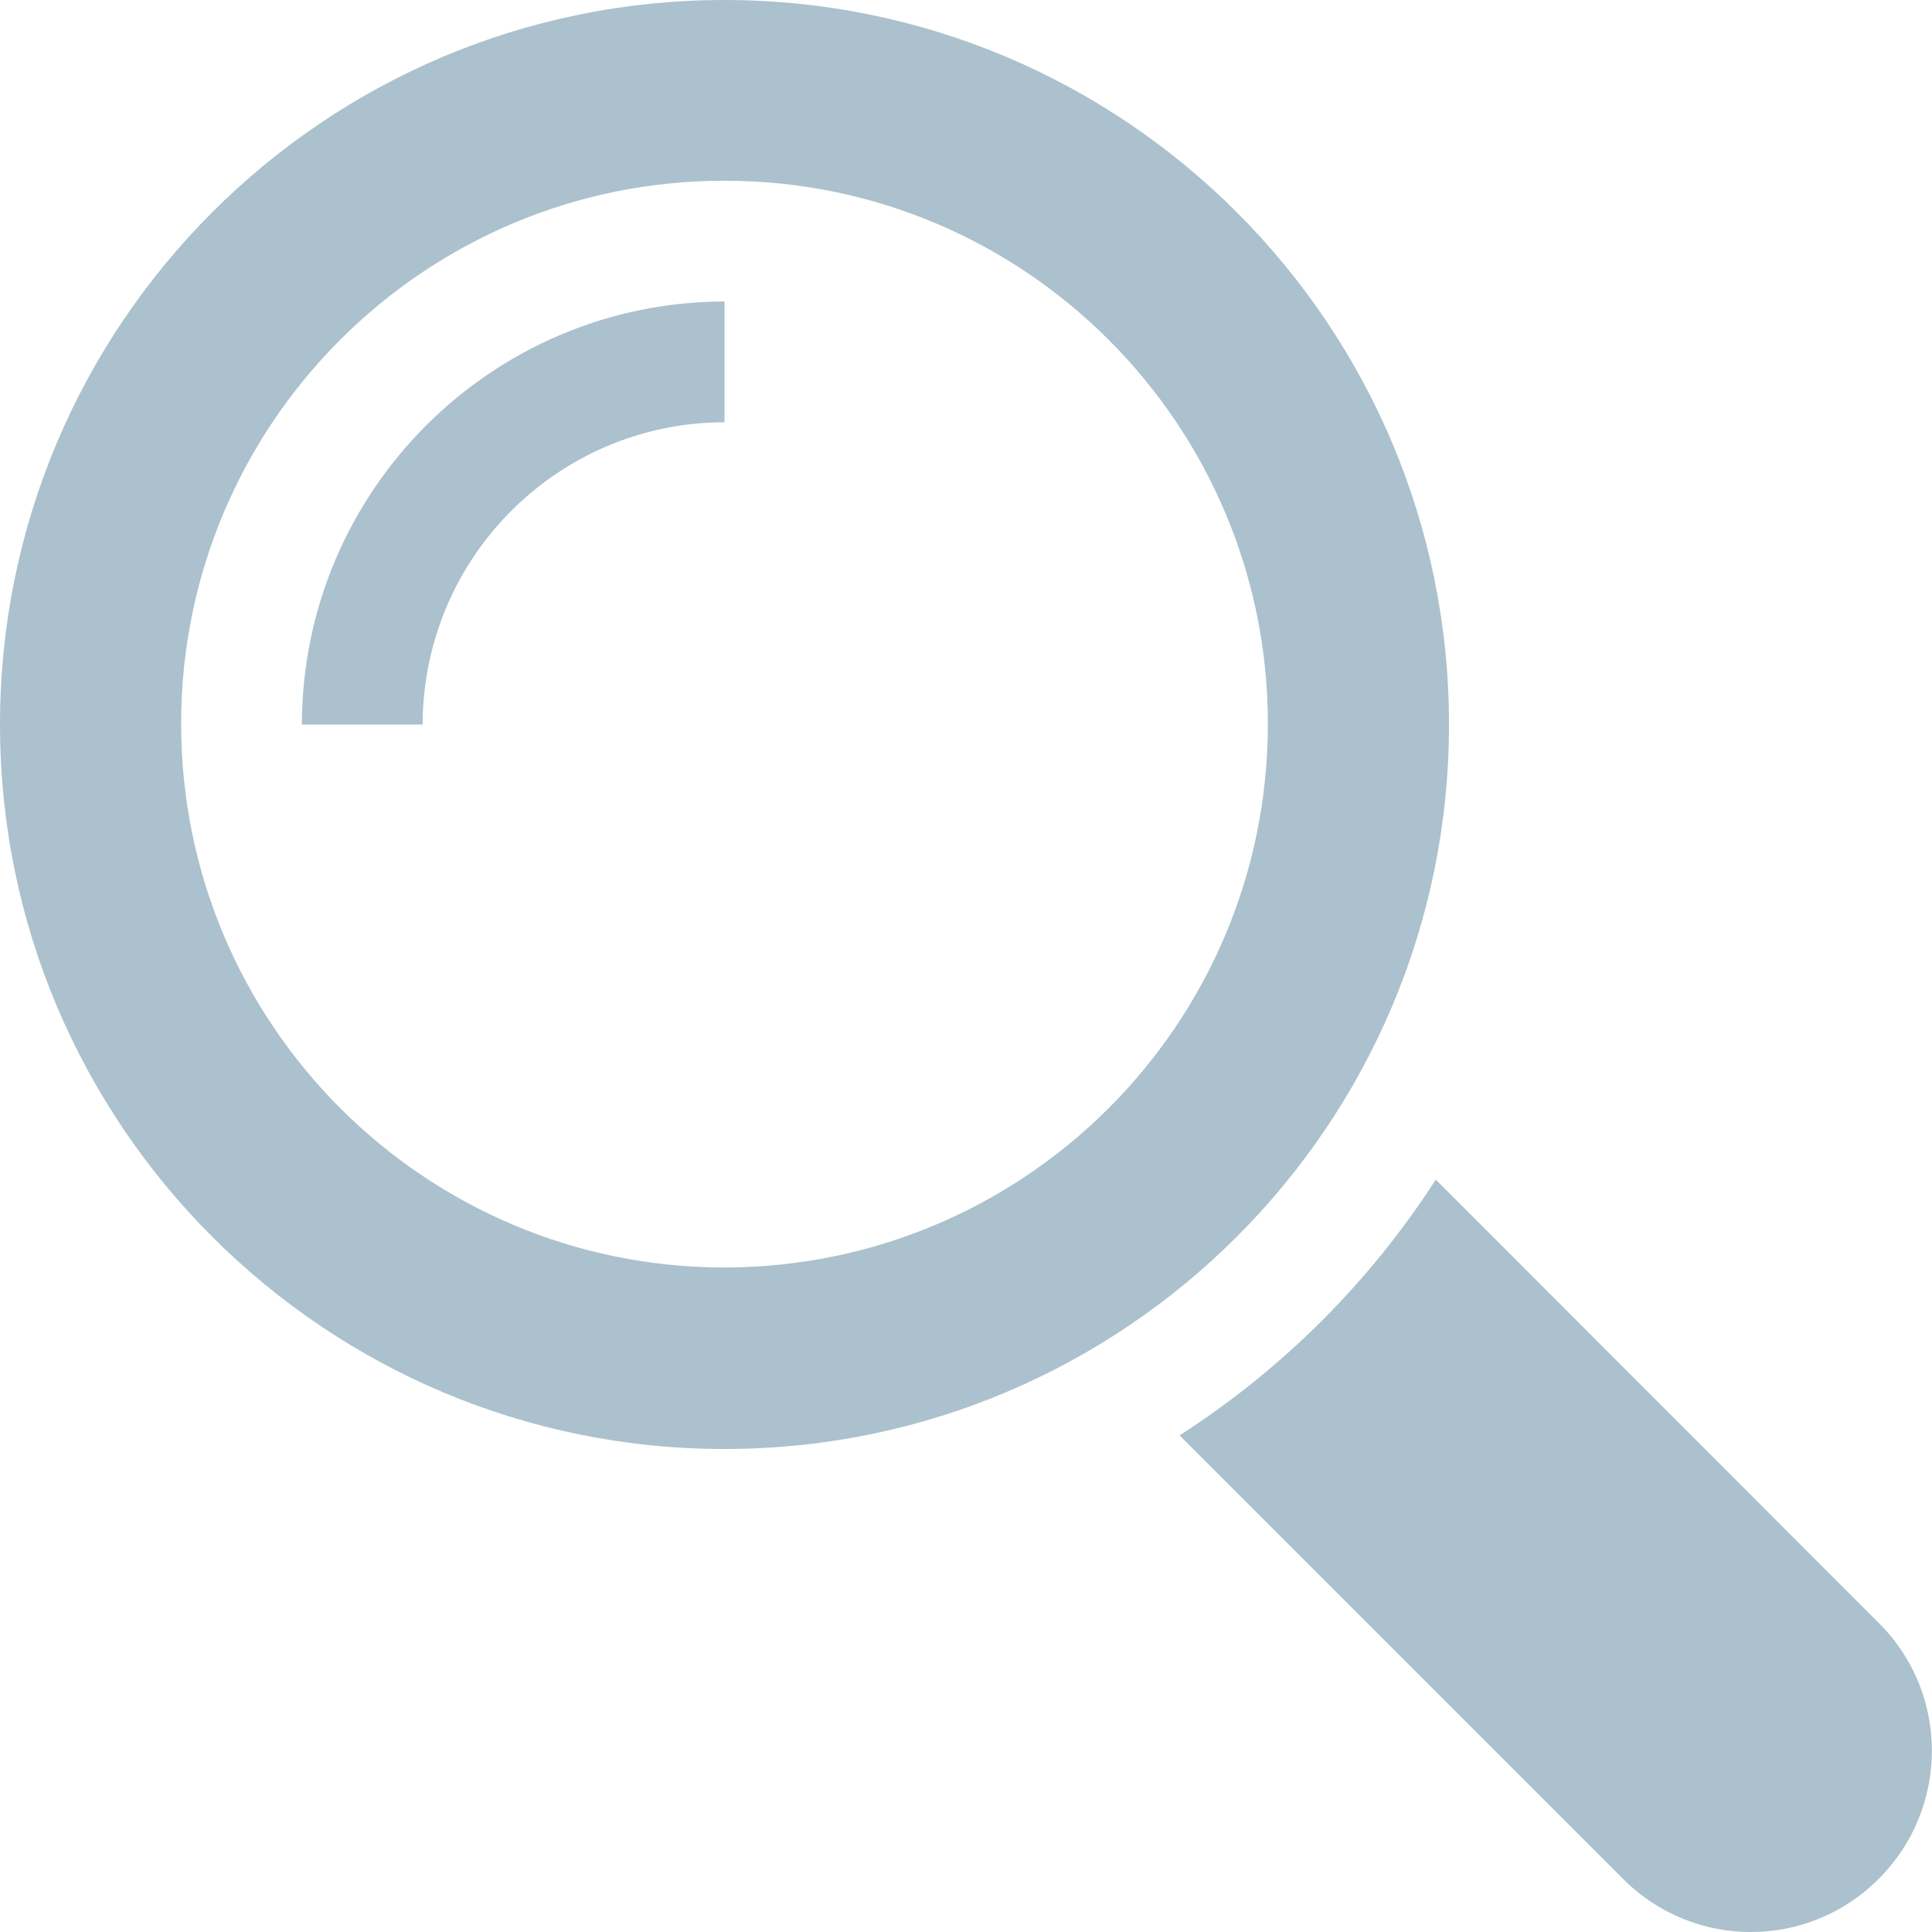
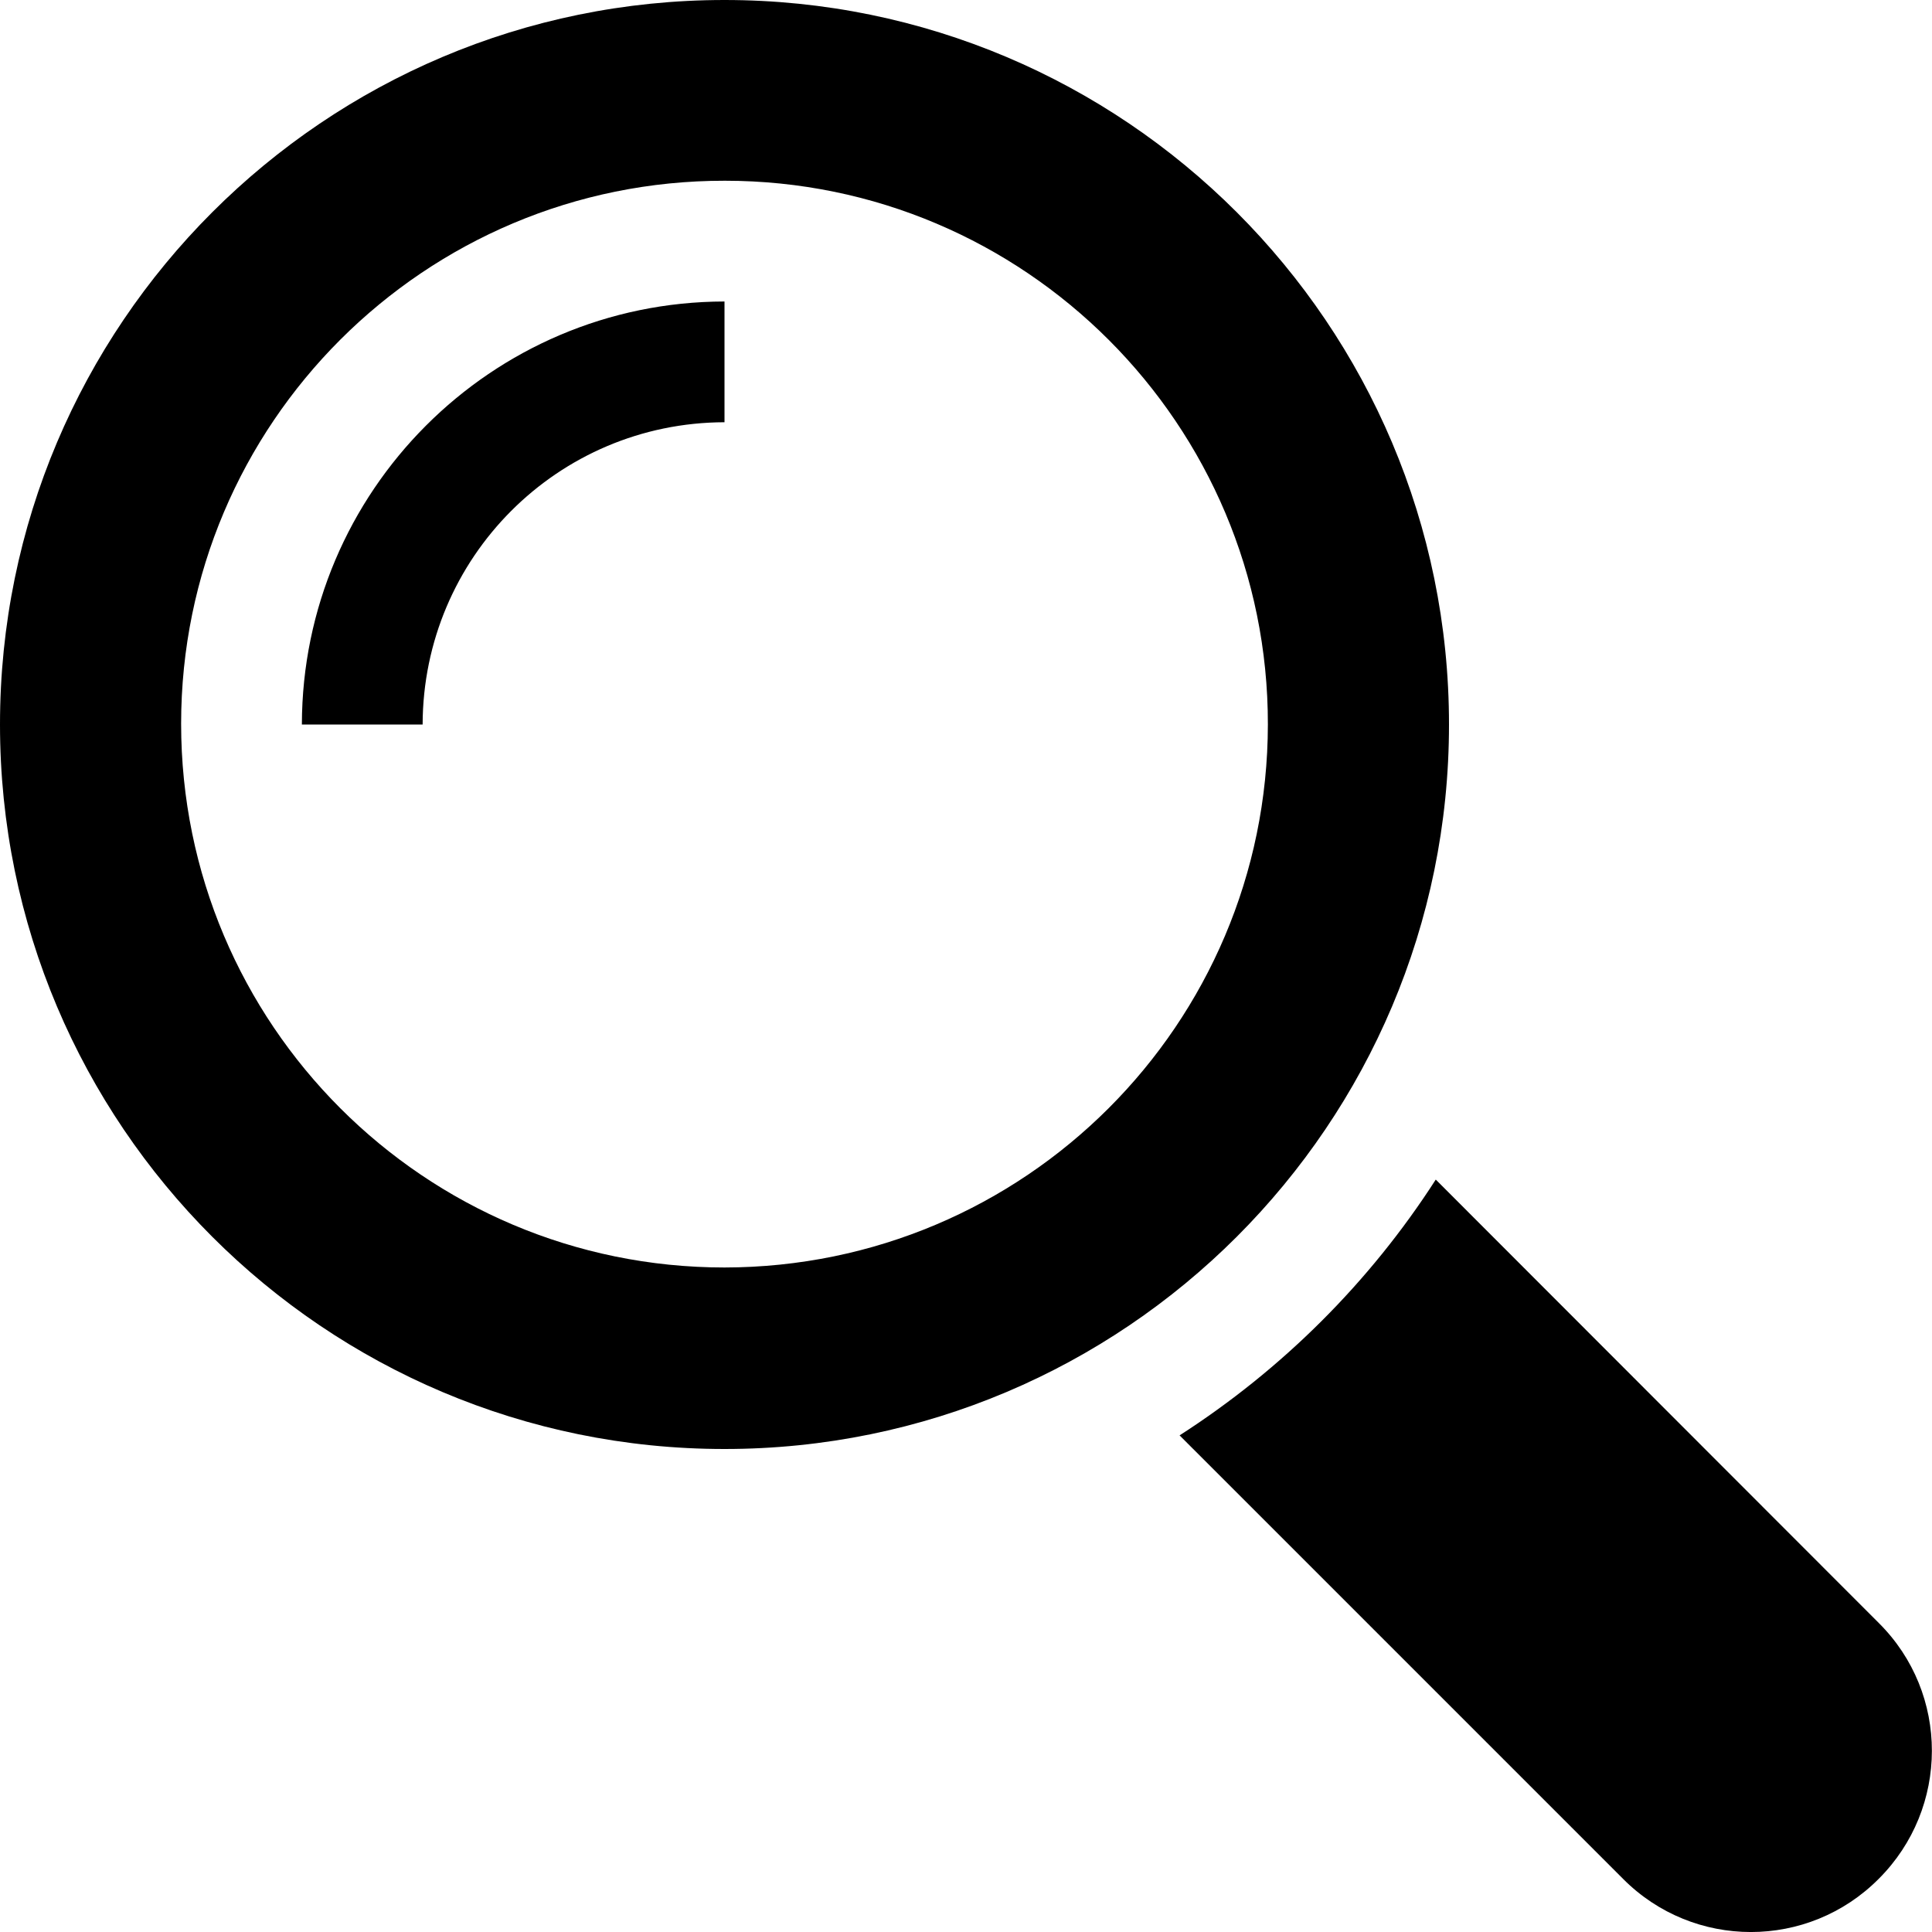
<svg xmlns="http://www.w3.org/2000/svg" width="20pt" height="20pt" viewBox="0 0 20 20" version="1.1">
  <g>
-     <path style="fill: #abc1cd;" d="M 19.449 16.801 L 14.863 12.211 C 14.18 13.273 13.273 14.176 12.211 14.859 L 16.801 19.449 C 17.531 20.184 18.719 20.184 19.449 19.449 C 20.18 18.719 20.184 17.531 19.449 16.801 Z M 15 7.5 C 15 3.359 11.641 0 7.5 0 C 3.359 0 0 3.359 0 7.5 C 0 11.641 3.359 15 7.5 15 C 11.641 15 15 11.641 15 7.5 Z M 7.5 13.121 C 4.395 13.121 1.875 10.602 1.875 7.492 C 1.875 4.387 4.395 1.867 7.504 1.871 C 10.609 1.871 13.129 4.395 13.125 7.5 C 13.121 10.605 10.605 13.117 7.5 13.121 Z M 3.125 7.5 L 4.375 7.5 C 4.379 5.773 5.773 4.375 7.5 4.371 L 7.5 3.121 C 5.086 3.125 3.129 5.086 3.125 7.5 Z M 3.125 7.5 " />
+     <path d="M 19.449 16.801 L 14.863 12.211 C 14.18 13.273 13.273 14.176 12.211 14.859 L 16.801 19.449 C 17.531 20.184 18.719 20.184 19.449 19.449 C 20.18 18.719 20.184 17.531 19.449 16.801 Z M 15 7.5 C 15 3.359 11.641 0 7.5 0 C 3.359 0 0 3.359 0 7.5 C 0 11.641 3.359 15 7.5 15 C 11.641 15 15 11.641 15 7.5 Z M 7.5 13.121 C 4.395 13.121 1.875 10.602 1.875 7.492 C 1.875 4.387 4.395 1.867 7.504 1.871 C 10.609 1.871 13.129 4.395 13.125 7.5 C 13.121 10.605 10.605 13.117 7.5 13.121 Z M 3.125 7.5 L 4.375 7.5 C 4.379 5.773 5.773 4.375 7.5 4.371 L 7.5 3.121 C 5.086 3.125 3.129 5.086 3.125 7.5 Z M 3.125 7.5 " />
  </g>
</svg>
